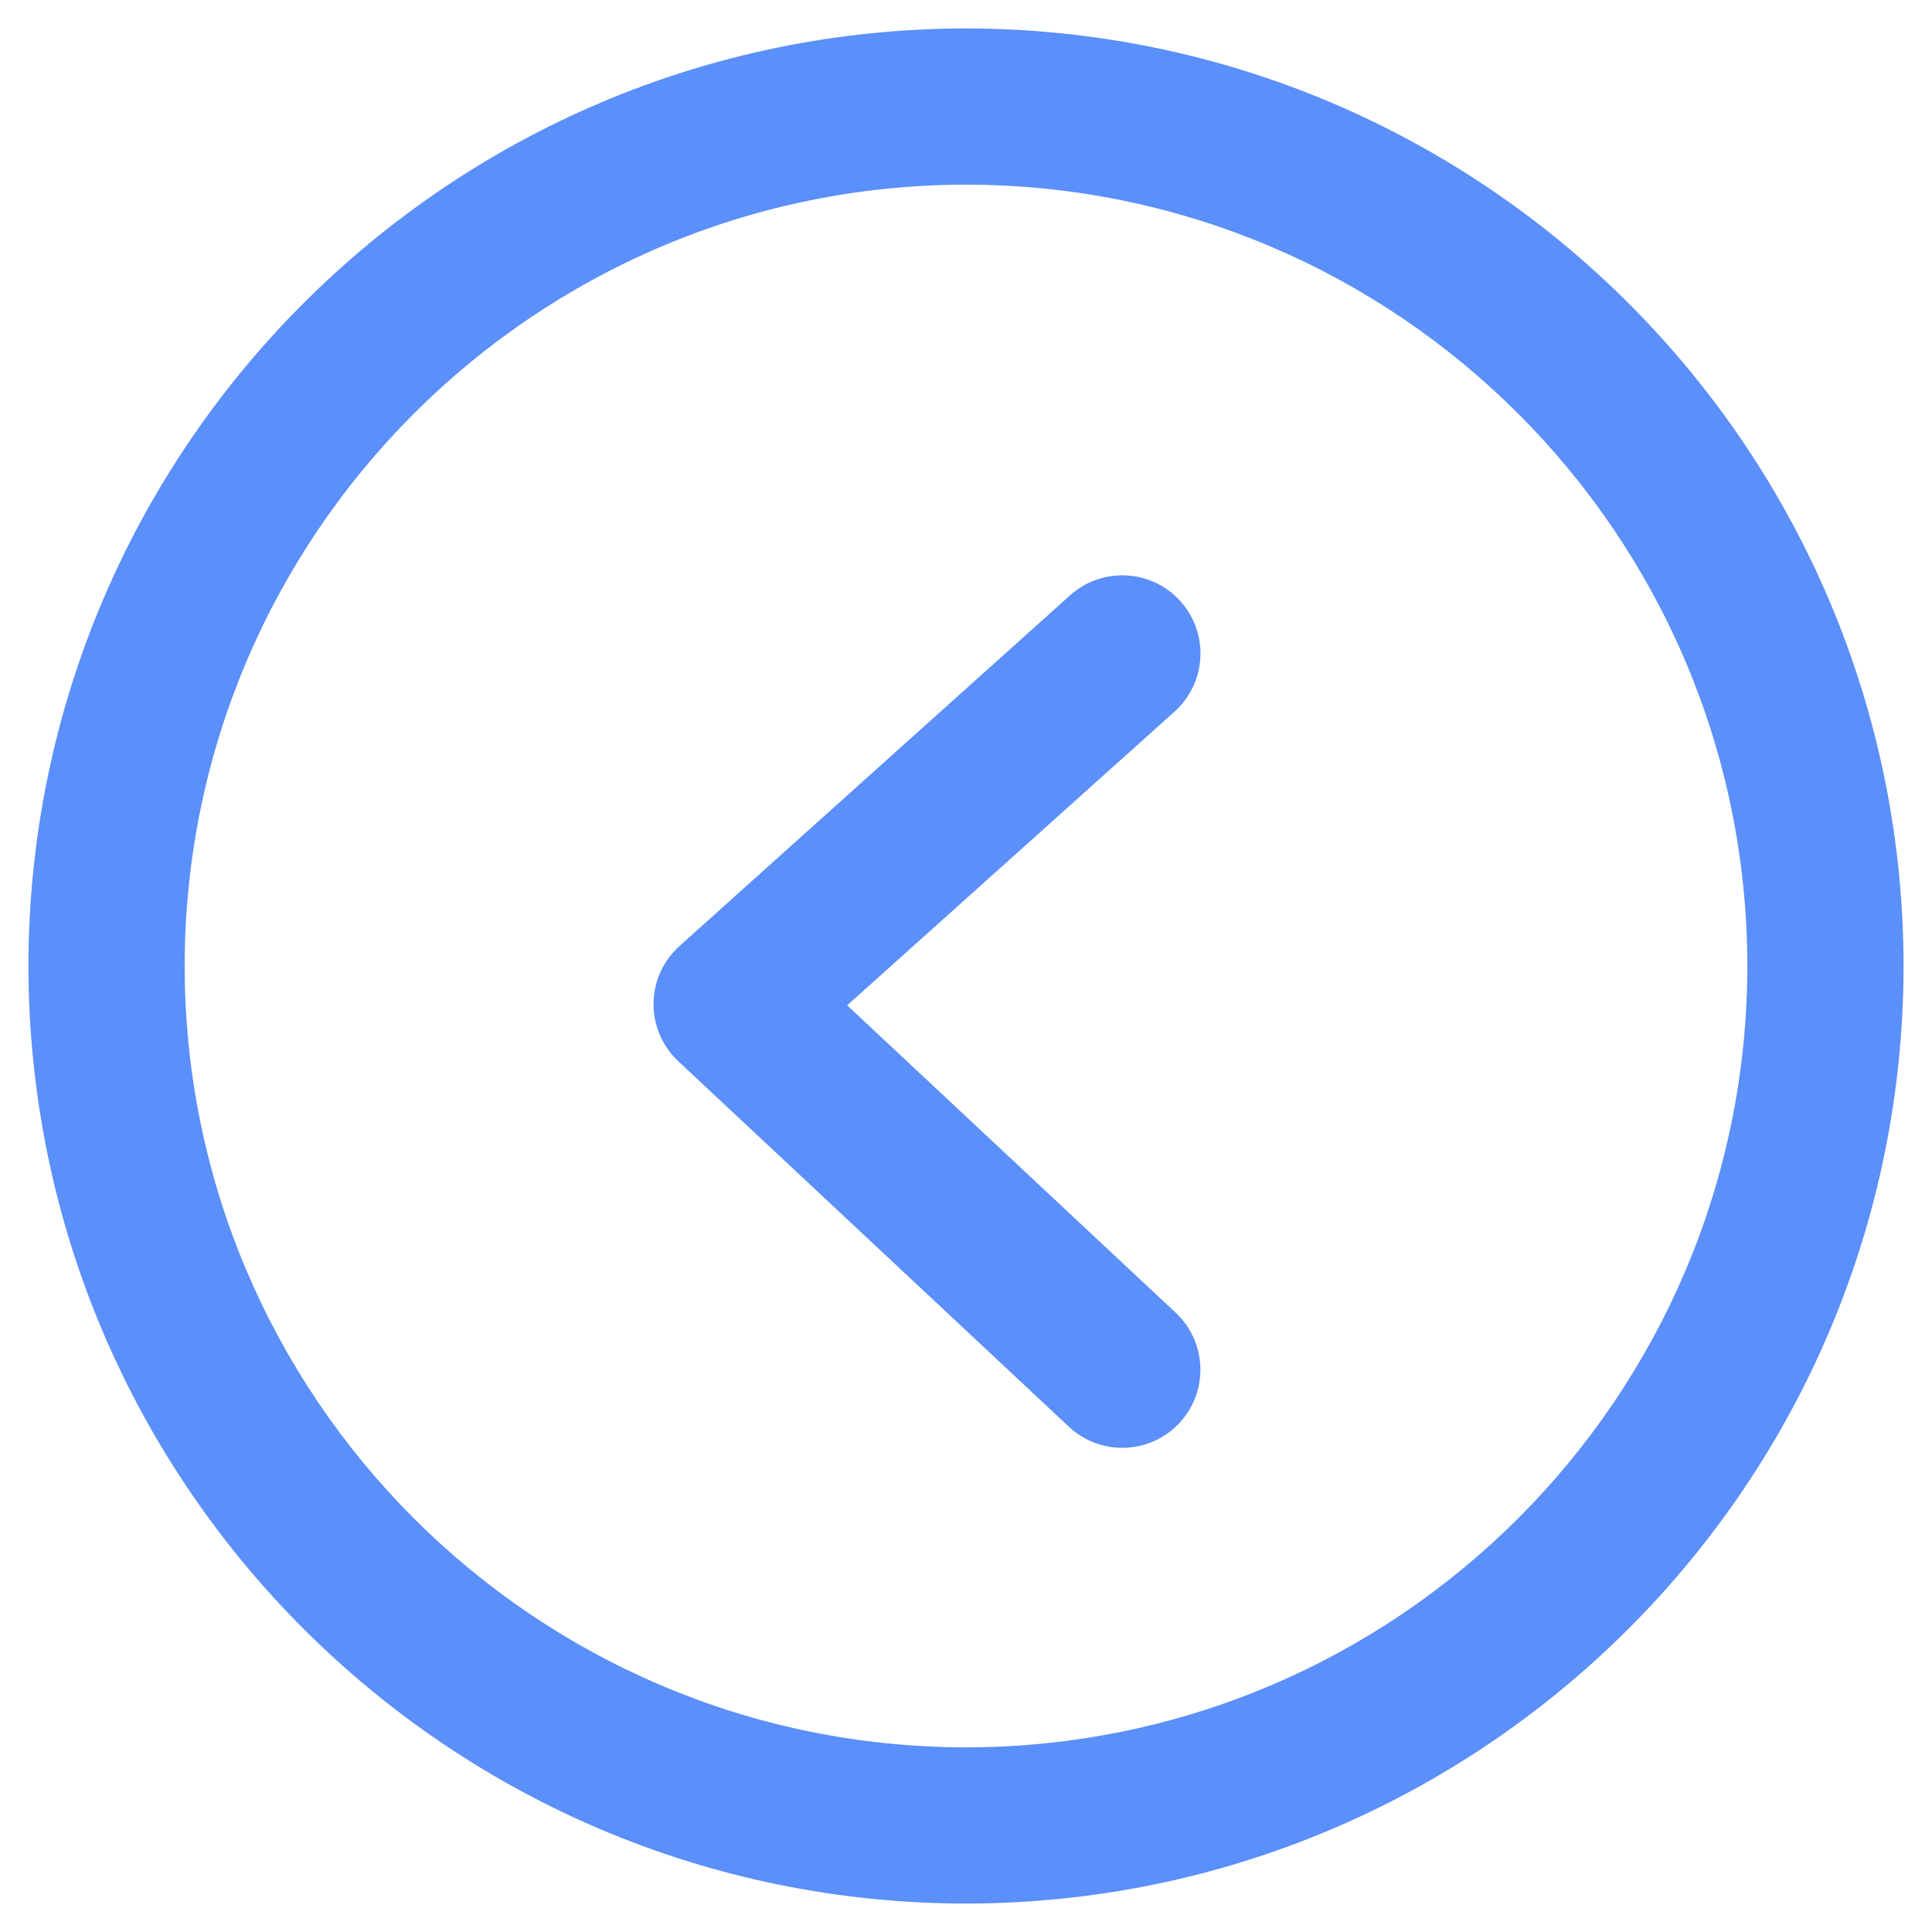
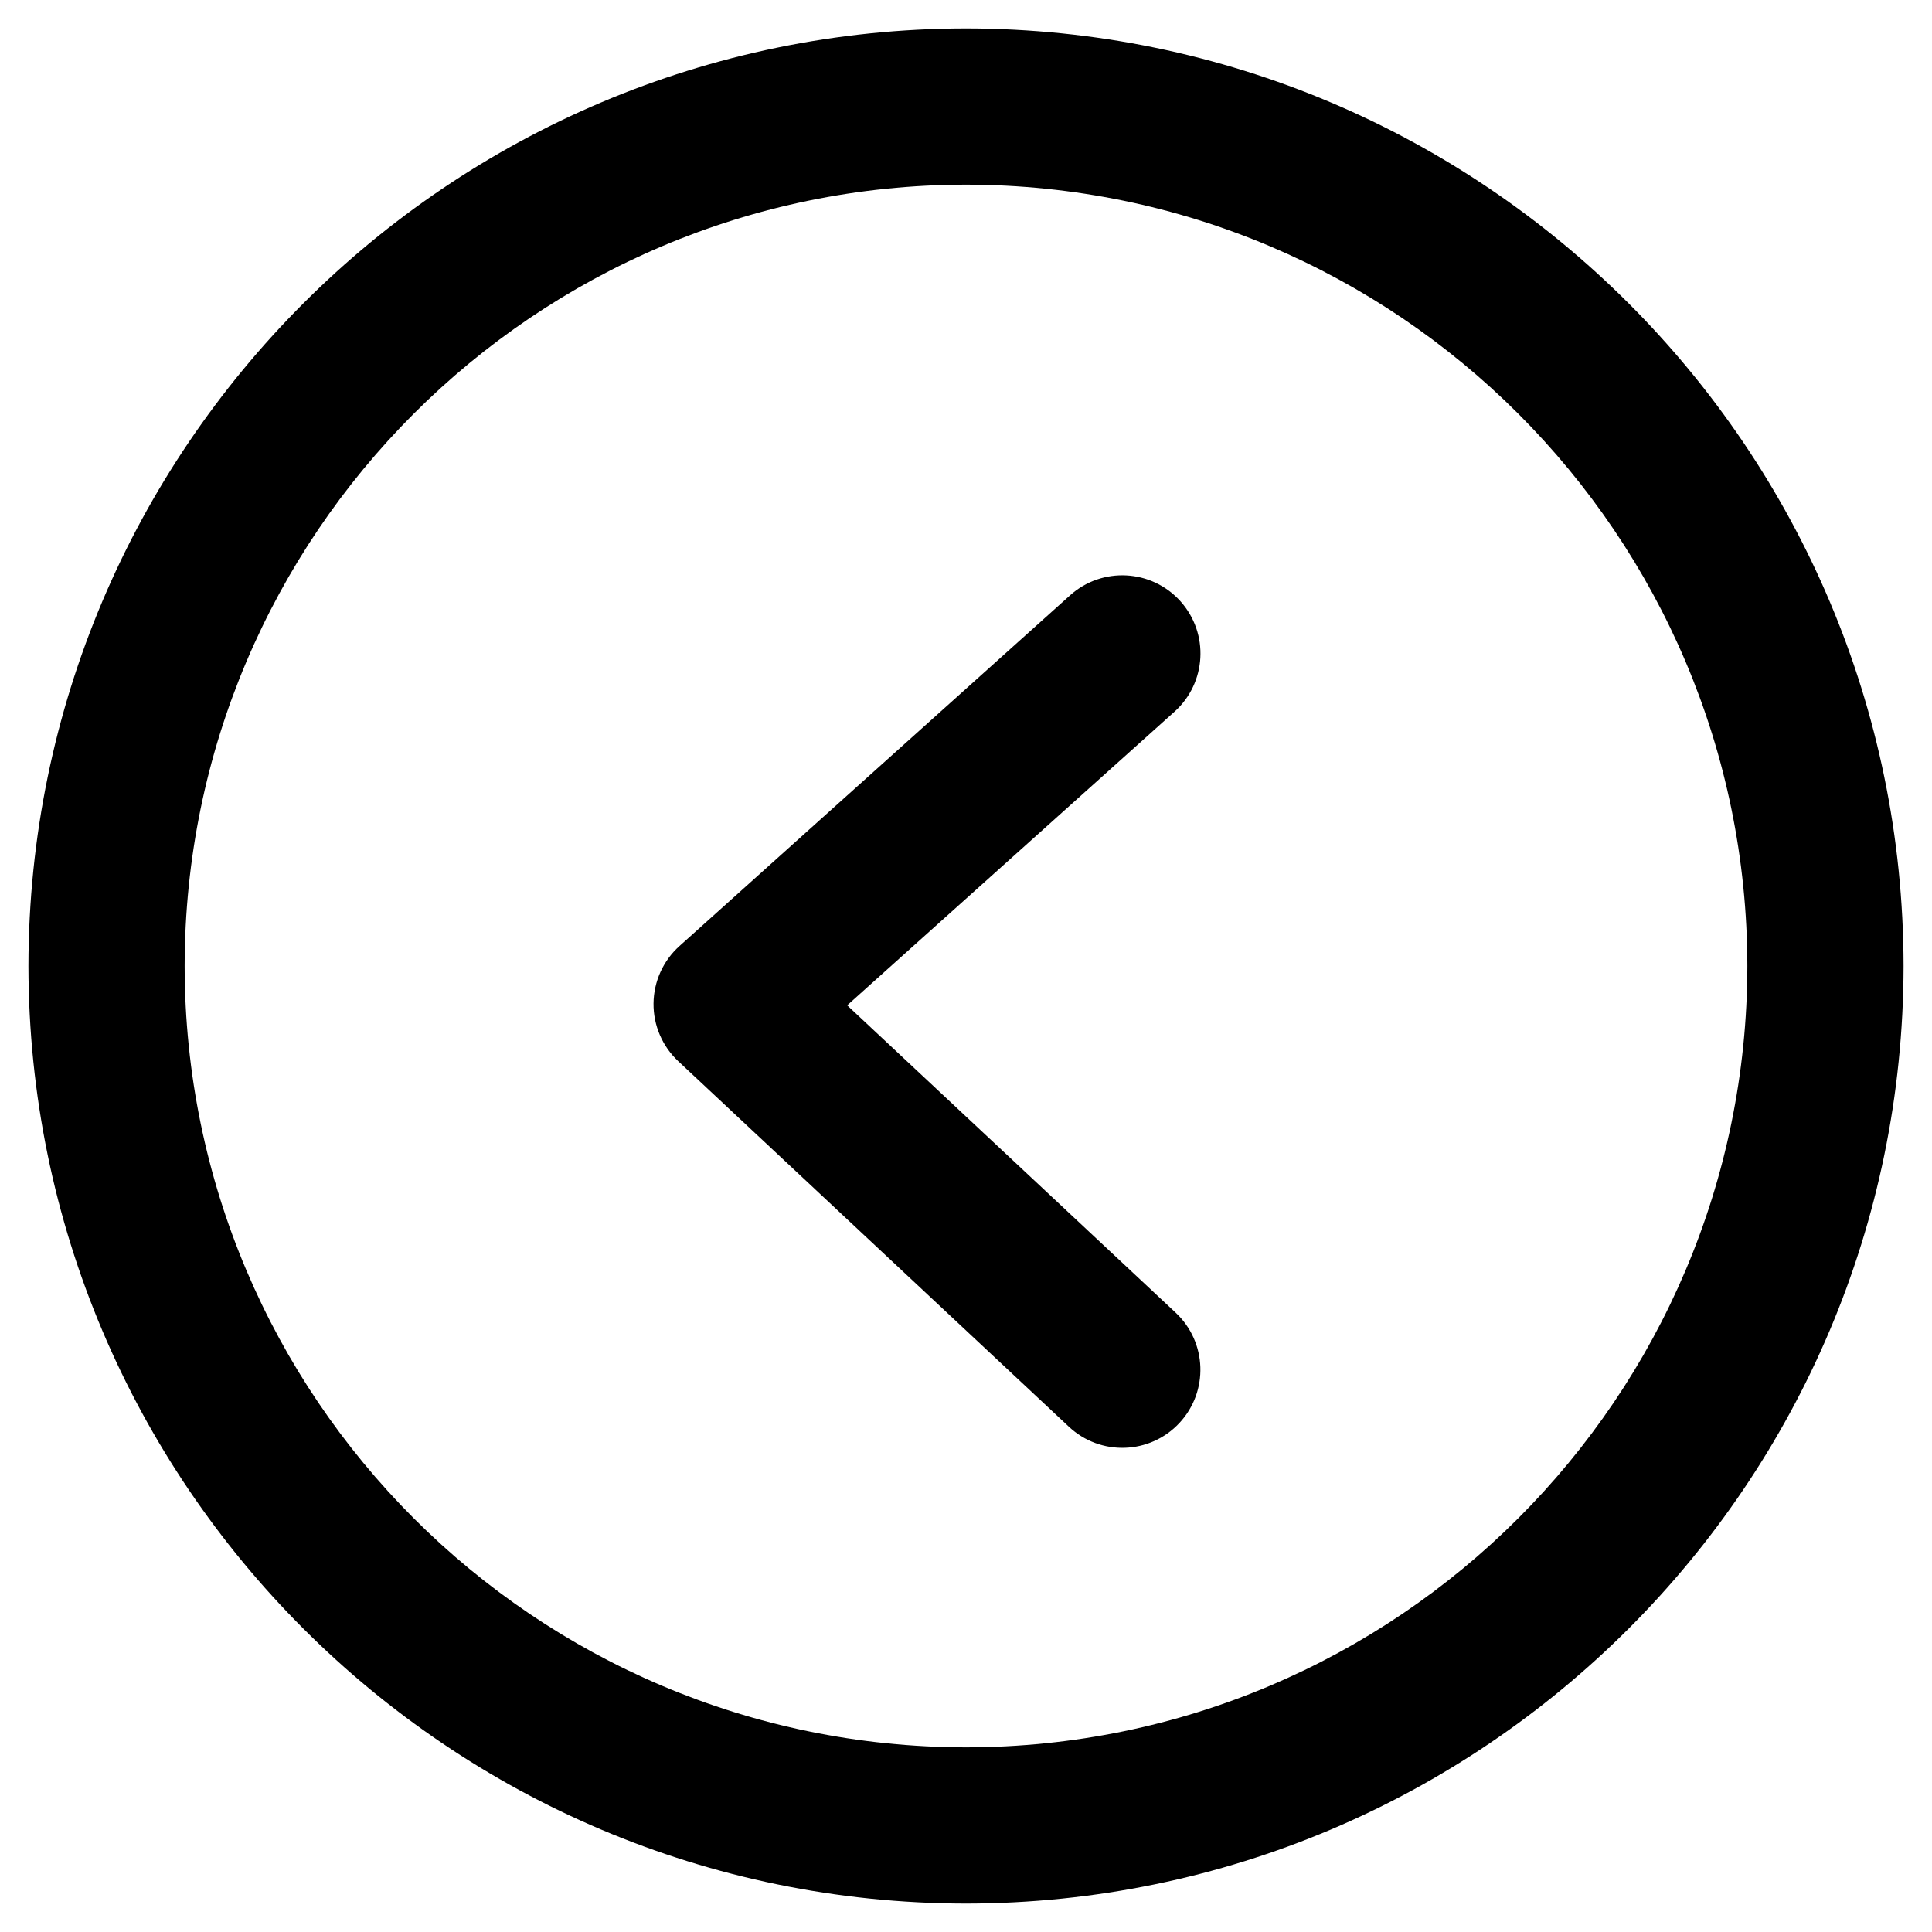
- <svg xmlns="http://www.w3.org/2000/svg" t="1602585452768" class="icon" viewBox="0 0 1024 1024" version="1.1" p-id="2581" width="200" height="200">
-   <path d="M512 926.135A414.574 414.574 0 0 0 926.135 512 414.574 414.574 0 0 0 512 97.865 414.574 414.574 0 0 0 97.865 512 414.574 414.574 0 0 0 512 926.135M512 15.067A497.518 497.518 0 0 1 1008.933 512 497.518 497.518 0 0 1 512 1008.933 497.518 497.518 0 0 1 15.067 512 497.518 497.518 0 0 1 512 15.067" fill="#5B8FF9" p-id="2582" />
-   <path d="M567.15 315.538a41.399 41.399 0 0 1 55.369 61.659L449.024 532.846l174.08 162.889a41.399 41.399 0 0 1-56.539 60.489L359.497 562.469a41.399 41.399 0 0 1 0.585-61.001l207.067-185.929z" fill="#5B8FF9" p-id="2583" />
+ <svg xmlns="http://www.w3.org/2000/svg" class="icon" viewBox="0 0 1024 1024" width="200" height="200">
+   <path d="M512 926.135A414.574 414.574 0 00926.135 512 414.574 414.574 0 00512 97.865 414.574 414.574 0 0097.865 512 414.574 414.574 0 00512 926.135m0-911.068A497.518 497.518 0 011008.933 512 497.518 497.518 0 01512 1008.933 497.518 497.518 0 0115.067 512 497.518 497.518 0 01512 15.067" />
+   <path d="M567.15 315.538a41.399 41.399 0 0155.369 61.66L449.024 532.846l174.08 162.889a41.399 41.399 0 01-56.54 60.489L359.498 562.469a41.399 41.399 0 01.585-61.002L567.15 315.538z" />
</svg>
